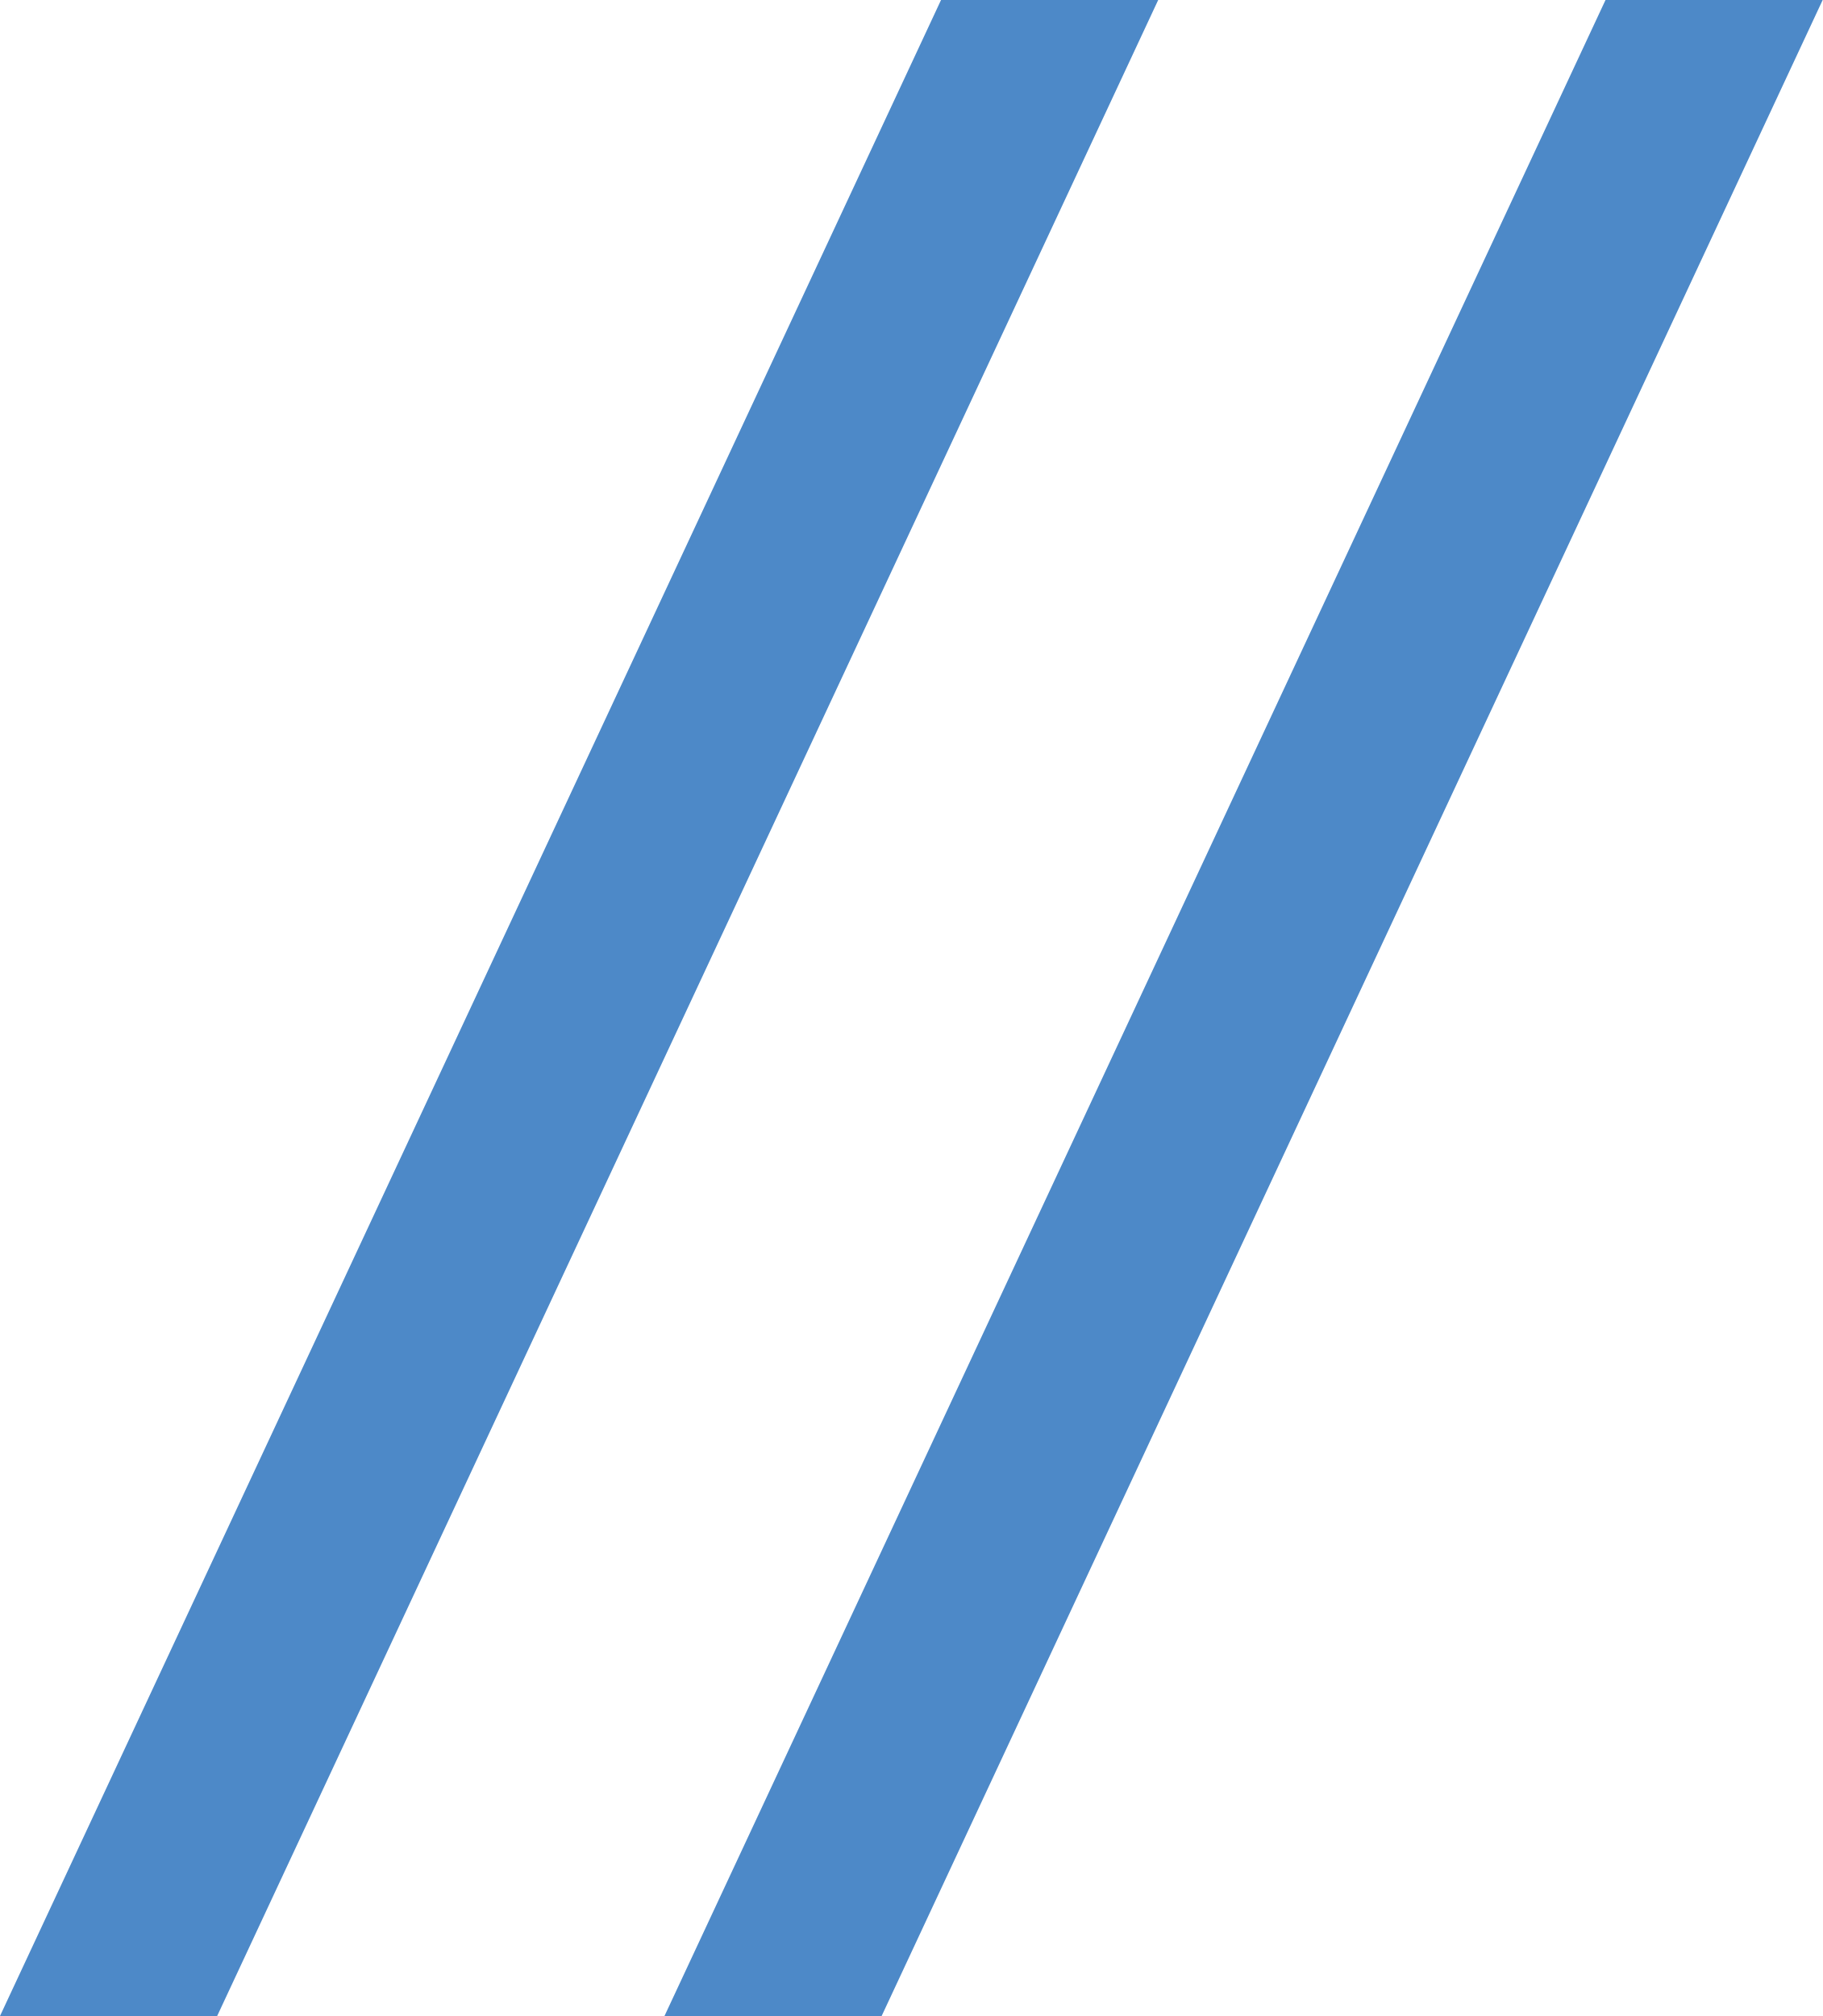
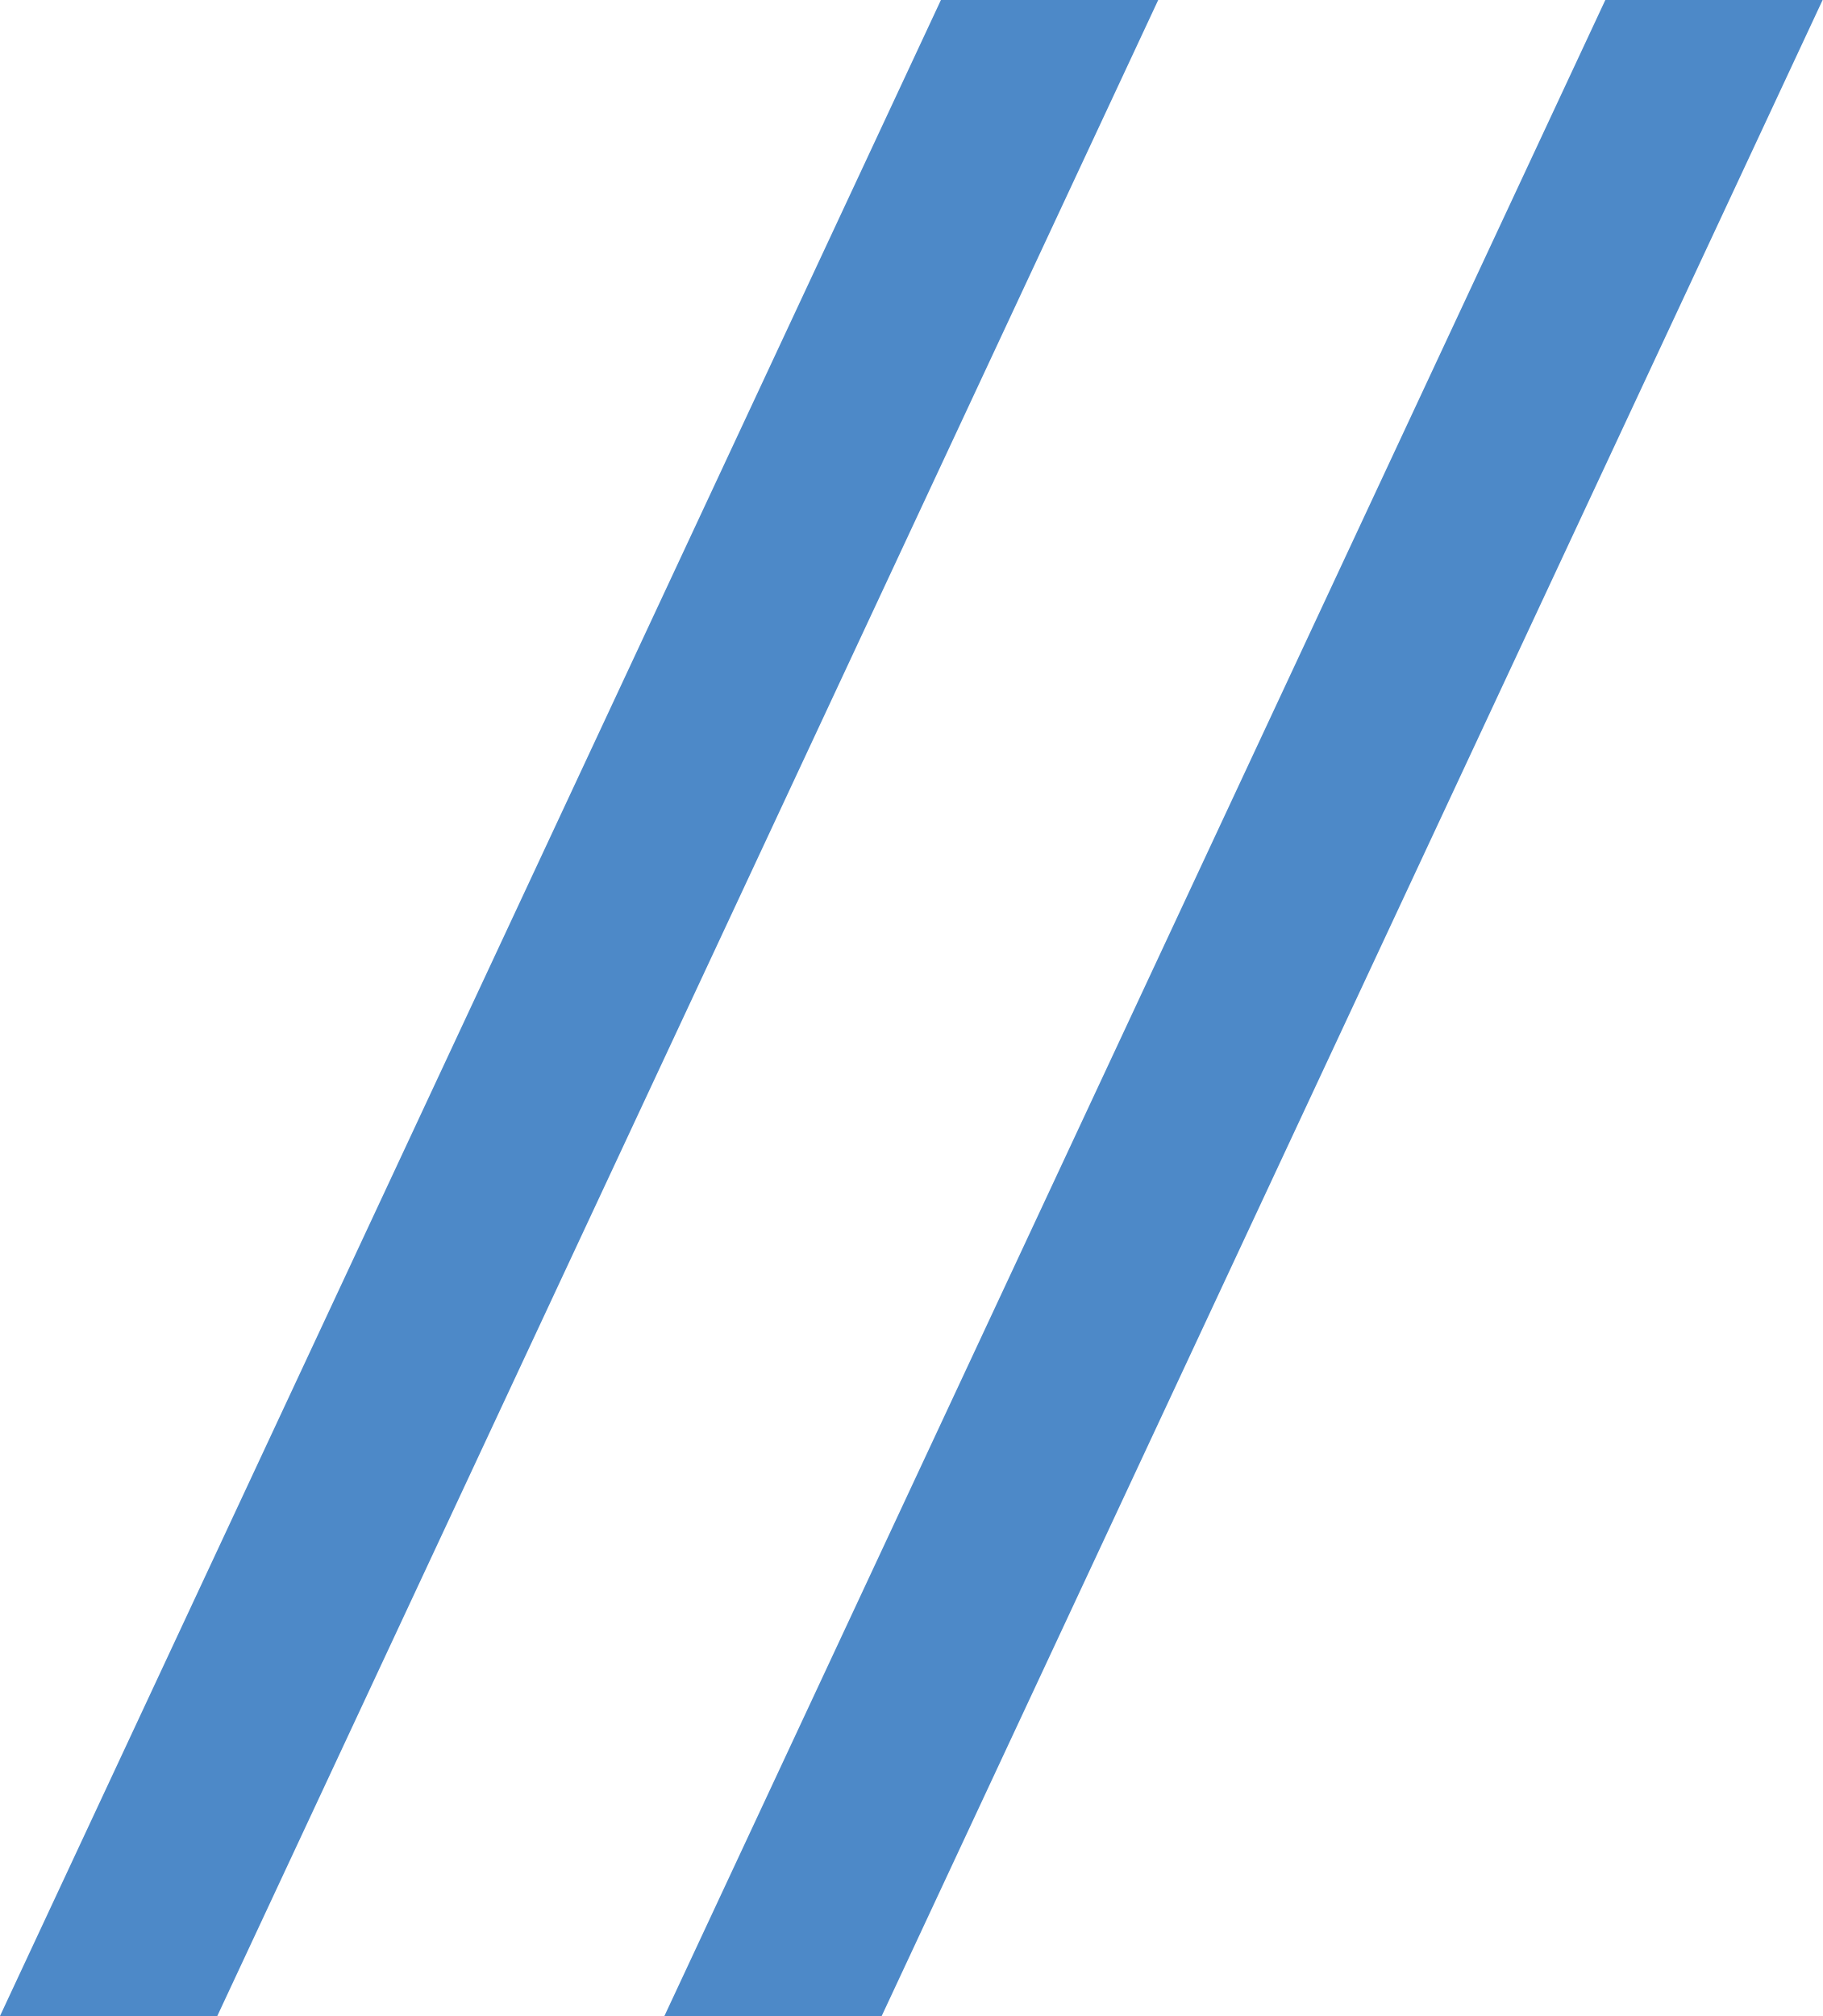
- <svg xmlns="http://www.w3.org/2000/svg" version="1.1" id="Layer_1" x="0px" y="0px" viewBox="0 0 98.2 108.6" enable-background="new 0 0 98.2 108.6" xml:space="preserve">
+ <svg xmlns="http://www.w3.org/2000/svg" version="1.1" id="Layer_1" x="0px" y="0px" width="640px" height="707.8px" viewBox="0 214.1 640 707.8" enable-background="new 0 214.1 640 707.8" xml:space="preserve">
  <g>
-     <path fill="#4D89C8" d="M50.7,0h11.7L11.7,108.6H0L50.7,0z" />
-     <path fill="#4D89C8" d="M86.5,0h11.7L47.5,108.6H35.8L86.5,0z" />
+     <path fill="#4D89C8" d="M330.4,214.1h76.3L76.3,921.9H0L330.4,214.1z" />
+     <path fill="#4D89C8" d="M563.7,214.1H640L309.6,921.9h-76.3L563.7,214.1z" />
  </g>
</svg>
